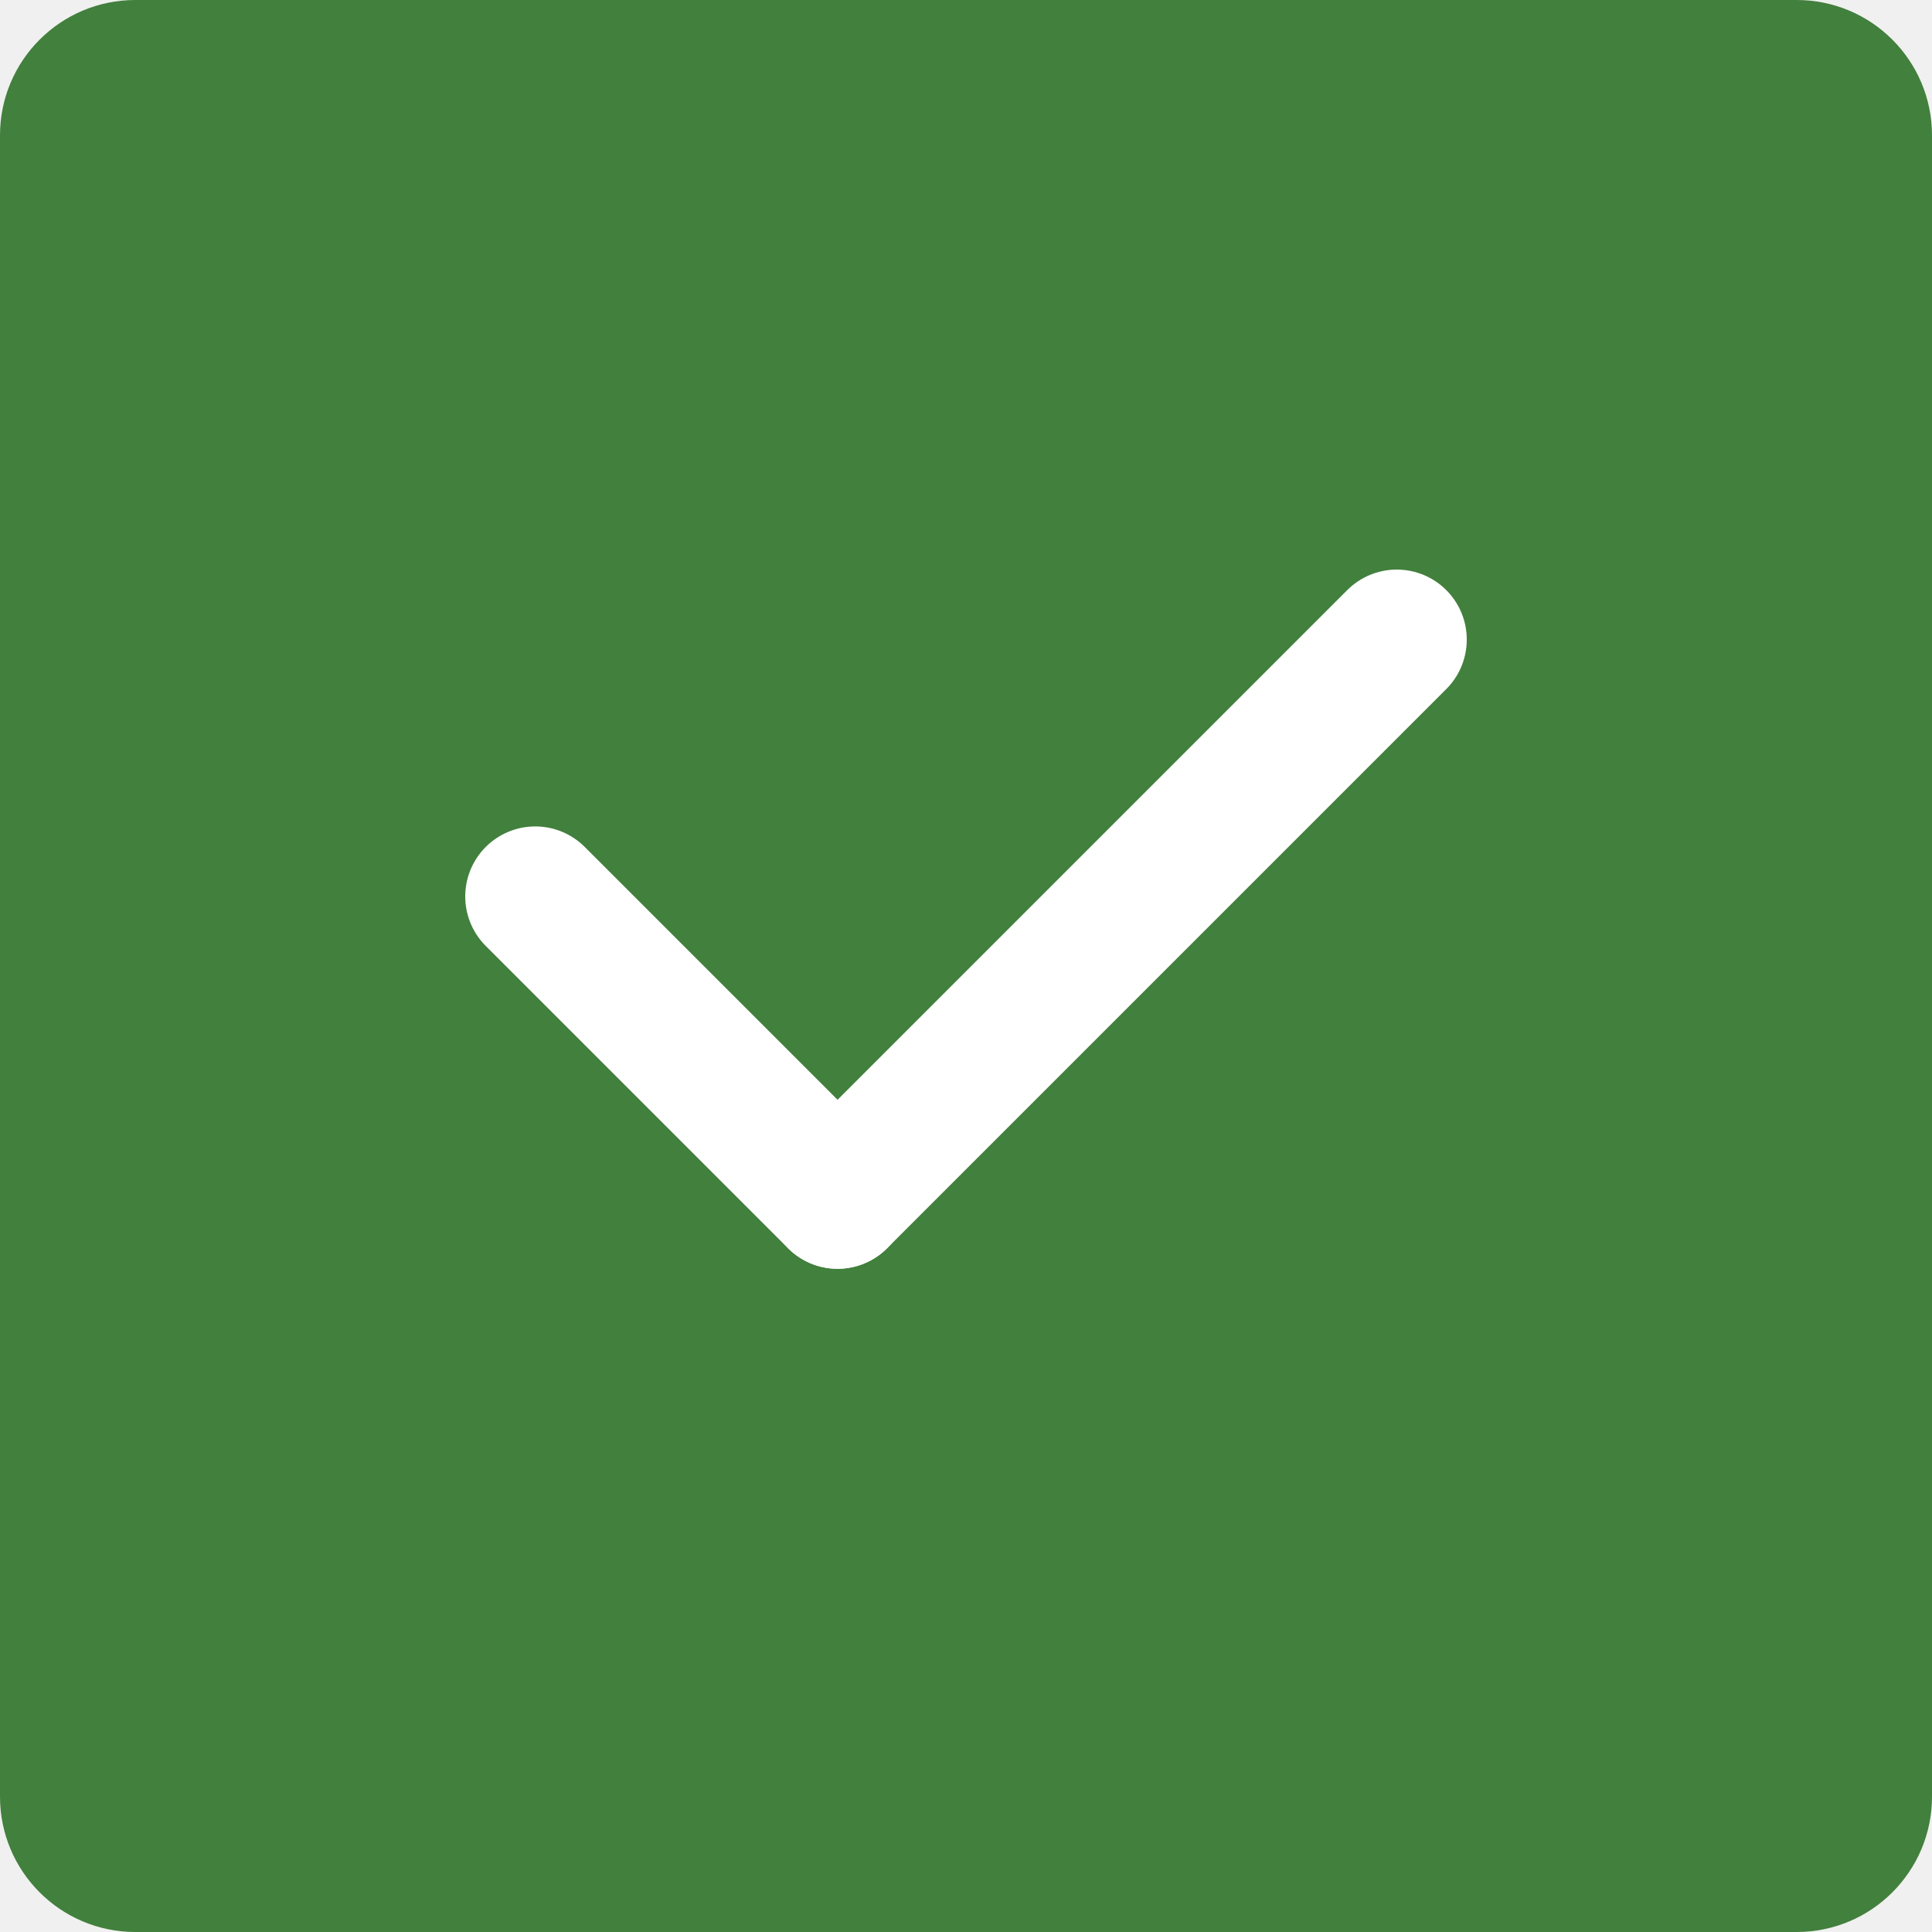
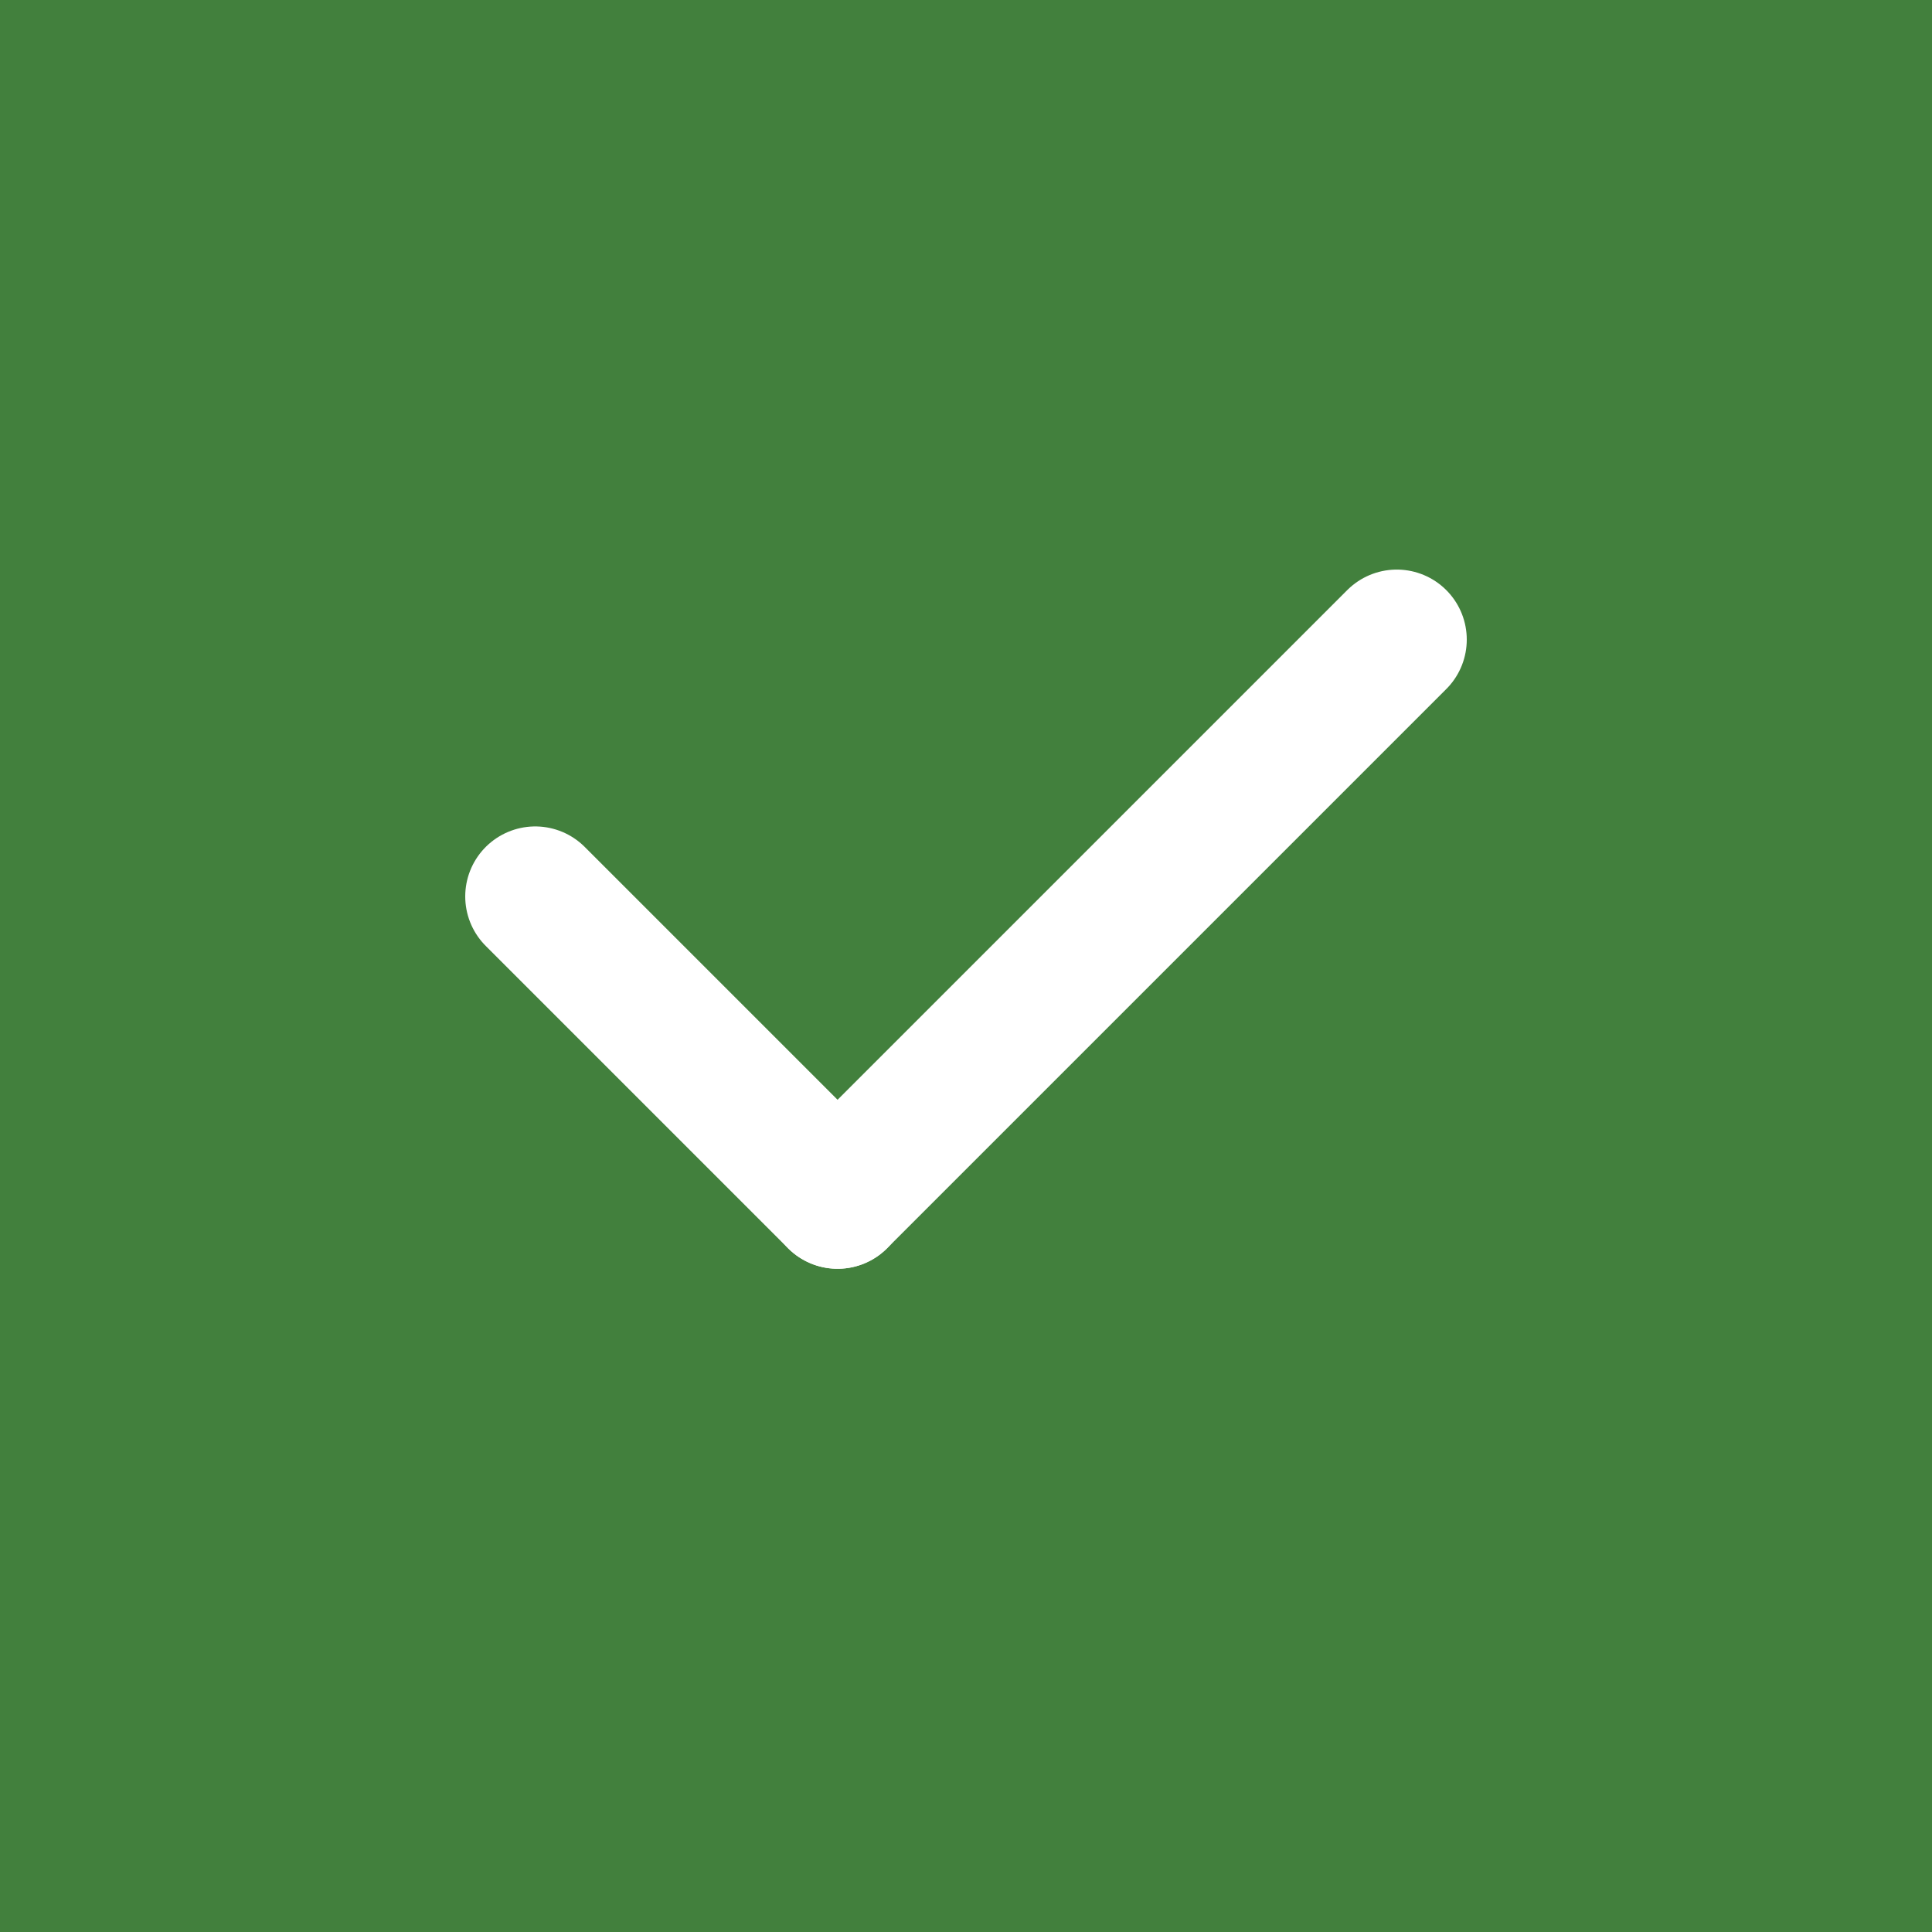
<svg xmlns="http://www.w3.org/2000/svg" width="414" height="414" viewBox="0 0 414 414" fill="none">
-   <rect width="414" height="414" rx="29" fill="#42803D" />
+   <rect width="414" height="414" fill="#42803D" />
  <line x1="114.693" y1="192.093" x2="179.48" y2="256.88" stroke="white" stroke-width="30" stroke-linecap="round" stroke-linejoin="round" />
  <line x1="179.48" y1="256.88" x2="299.307" y2="137.053" stroke="white" stroke-width="30" stroke-linecap="round" stroke-linejoin="round" />
</svg>
